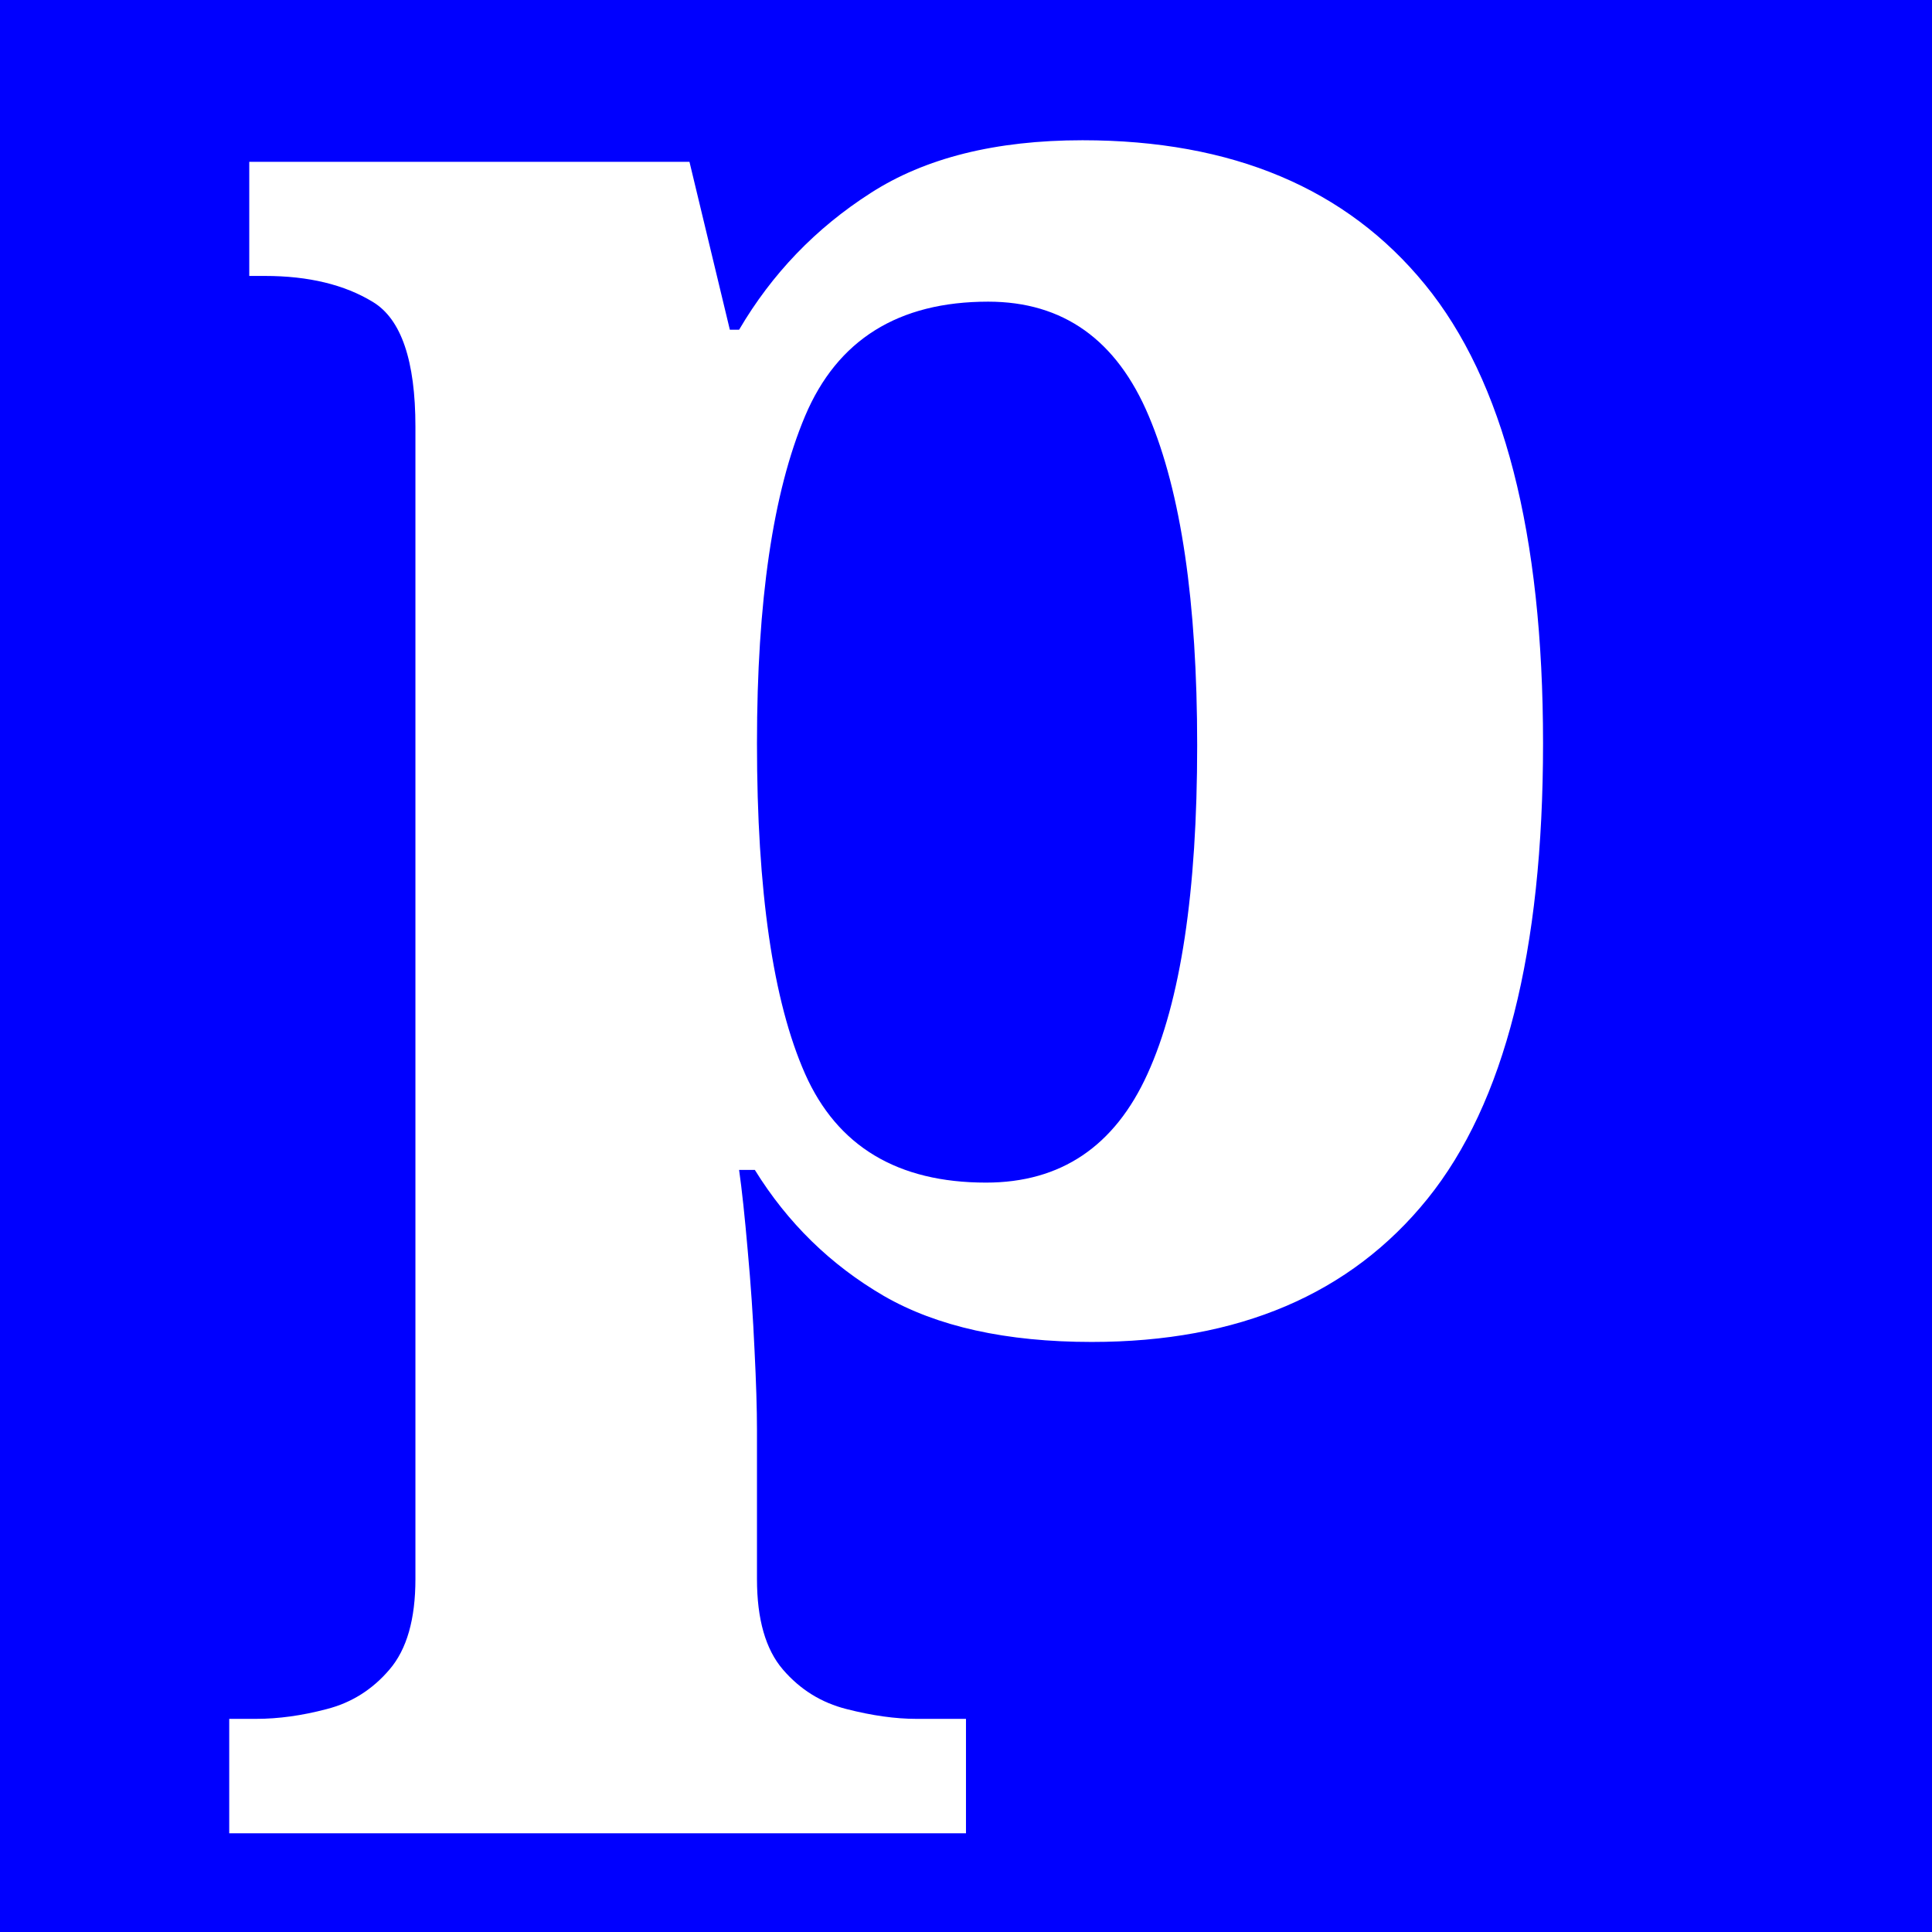
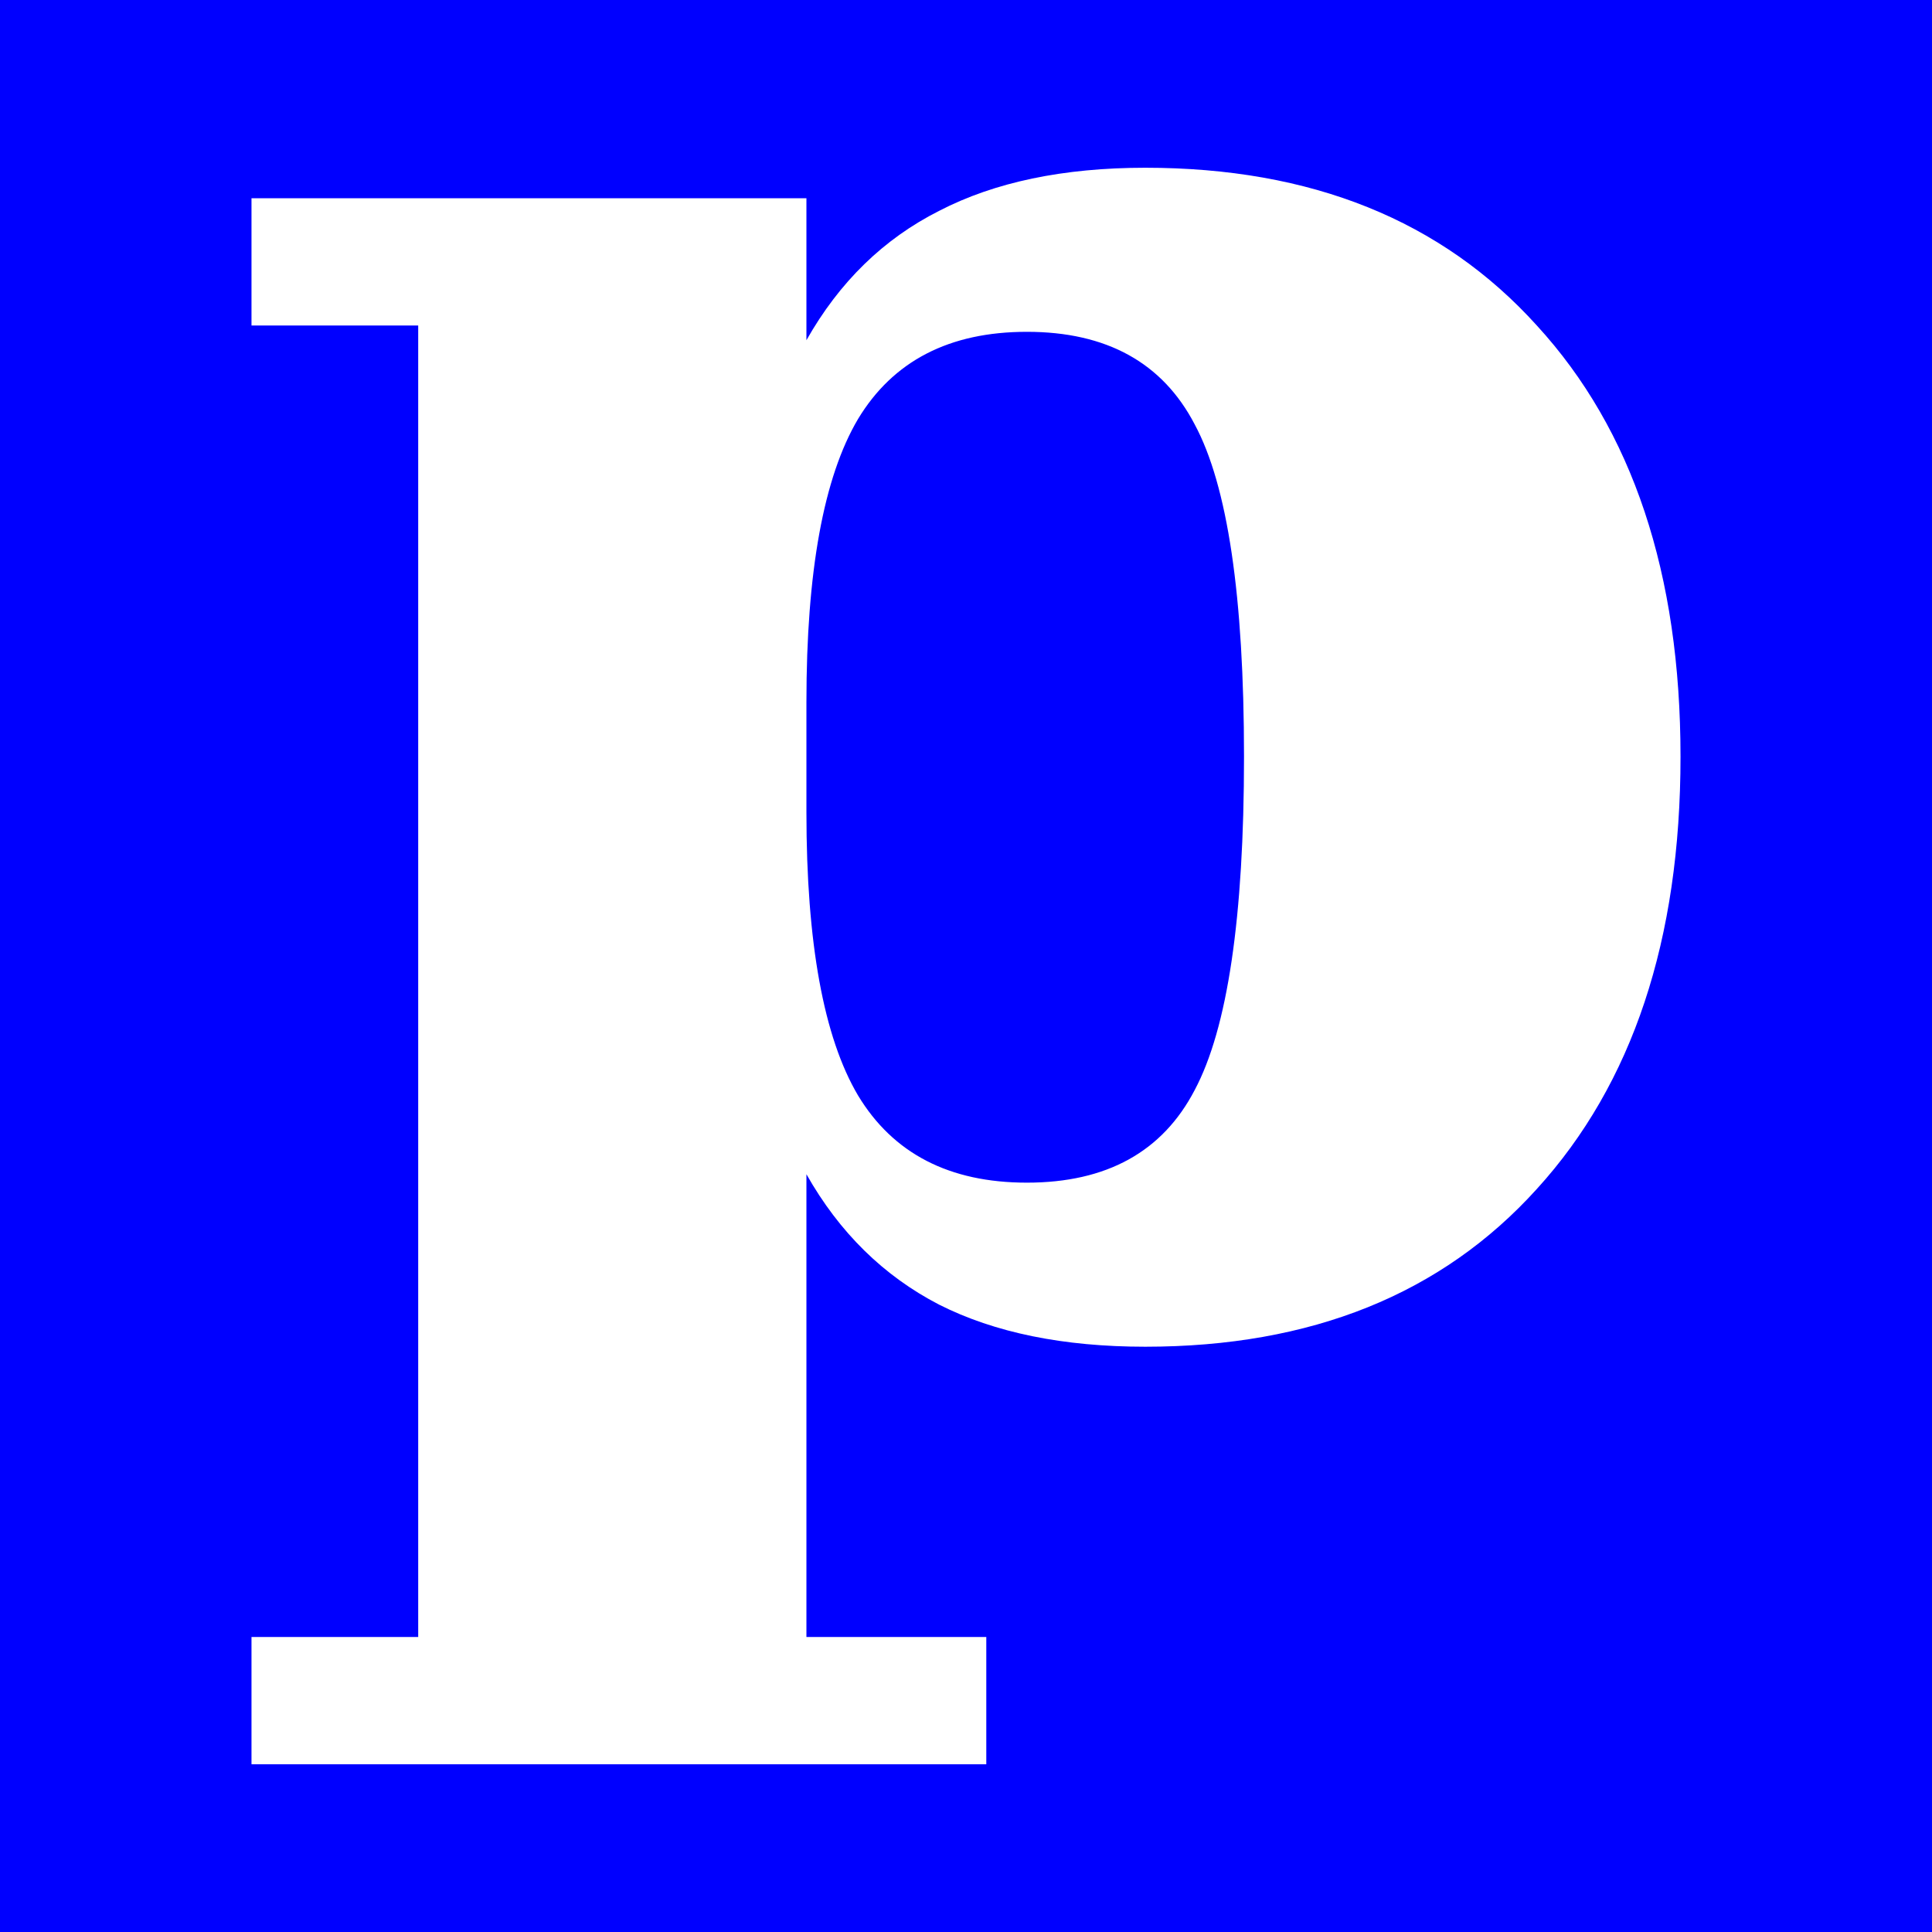
<svg xmlns="http://www.w3.org/2000/svg" width="100" height="100" id="svg2" version="1.0">
  <defs id="defs4" />
  <g id="layer1" transform="translate(-162.8571,-569.505)">
    <rect style="fill:#0000ff;fill-opacity:1;stroke:none" id="rect4126" width="100" height="100" x="162.857" y="569.505" />
-     <text xml:space="preserve" style="font-size:113.846px;font-style:normal;font-variant:normal;font-weight:bold;font-stretch:normal;text-align:start;line-height:125%;writing-mode:lr-tb;text-anchor:start;fill:#ffffff;fill-opacity:1;stroke:none;stroke-width:1px;stroke-linecap:butt;stroke-linejoin:miter;stroke-opacity:1;font-family:Serif" x="169.617" y="651.125" id="text4128" transform="scale(1.02116,0.9792784)">
-       <tspan id="tspan4130" x="169.617" y="651.125">p</tspan>
-     </text>
+     <path transform="scale(1.02116,0.9792784)" style="font-size:113.846px;font-style:normal;font-variant:normal;font-weight:bold;font-stretch:normal;text-align:start;line-height:125%;writing-mode:lr-tb;text-anchor:start;fill:#ffffff;fill-opacity:1;stroke:none;stroke-width:1px;stroke-linecap:butt;stroke-linejoin:miter;stroke-opacity:1;font-family:Serif" d="M 200.358,618.661 L 200.358,624.498 C 200.358,631.391 201.229,636.375 202.971,639.451 C 204.75,642.527 207.603,644.065 211.532,644.065 C 215.571,644.065 218.406,642.435 220.037,639.173 C 221.704,635.912 222.538,630.038 222.538,621.552 C 222.538,613.065 221.704,607.21 220.037,603.985 C 218.406,600.724 215.571,599.094 211.532,599.094 C 207.603,599.094 204.75,600.632 202.971,603.707 C 201.229,606.783 200.358,611.768 200.358,618.661 M 180.68,598.76 L 172.23,598.76 L 172.23,592.034 L 200.358,592.034 L 200.358,599.538 C 202.026,596.462 204.268,594.183 207.084,592.701 C 209.901,591.181 213.385,590.422 217.535,590.422 C 225.948,590.422 232.563,593.201 237.38,598.76 C 242.235,604.282 244.663,611.879 244.663,621.552 C 244.663,631.224 242.235,638.84 237.38,644.399 C 232.563,649.958 225.948,652.737 217.535,652.737 C 213.385,652.737 209.901,651.996 207.084,650.513 C 204.268,648.994 202.026,646.696 200.358,643.62 L 200.358,668.08 L 209.475,668.08 L 209.475,674.806 L 172.23,674.806 L 172.23,668.08 L 180.68,668.08 L 180.68,598.76" id="text4128" />
  </g>
</svg>
